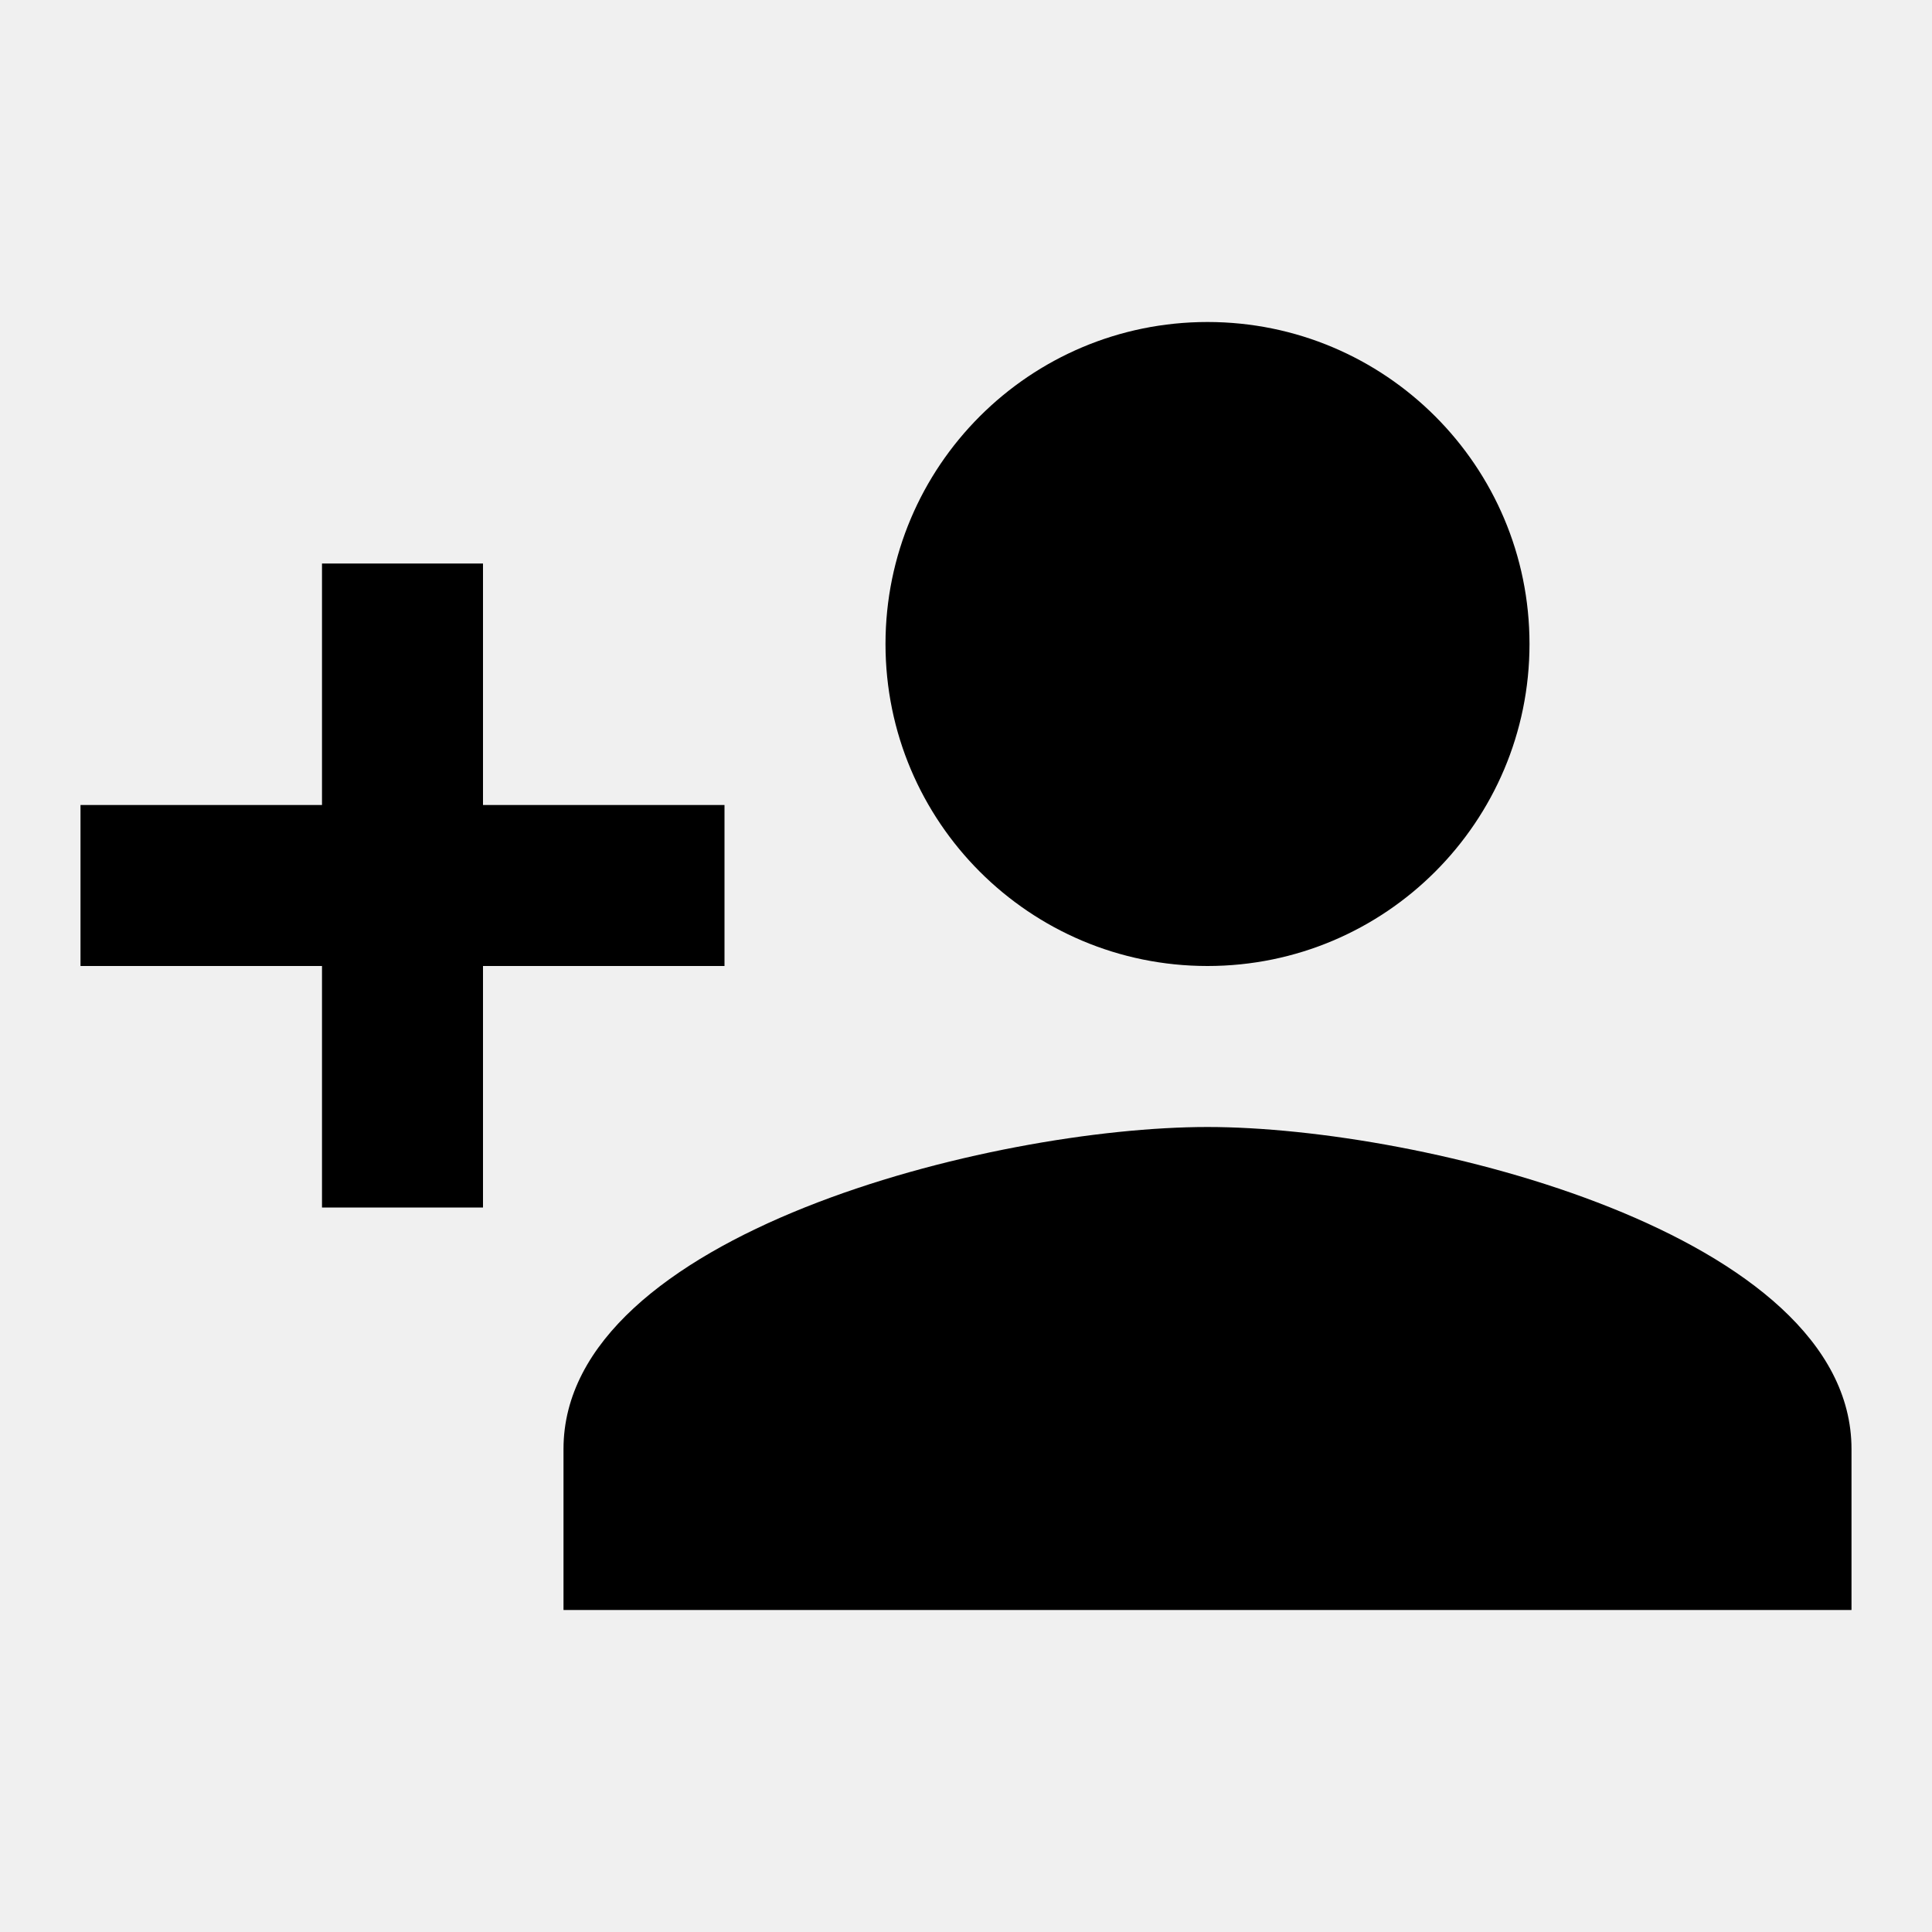
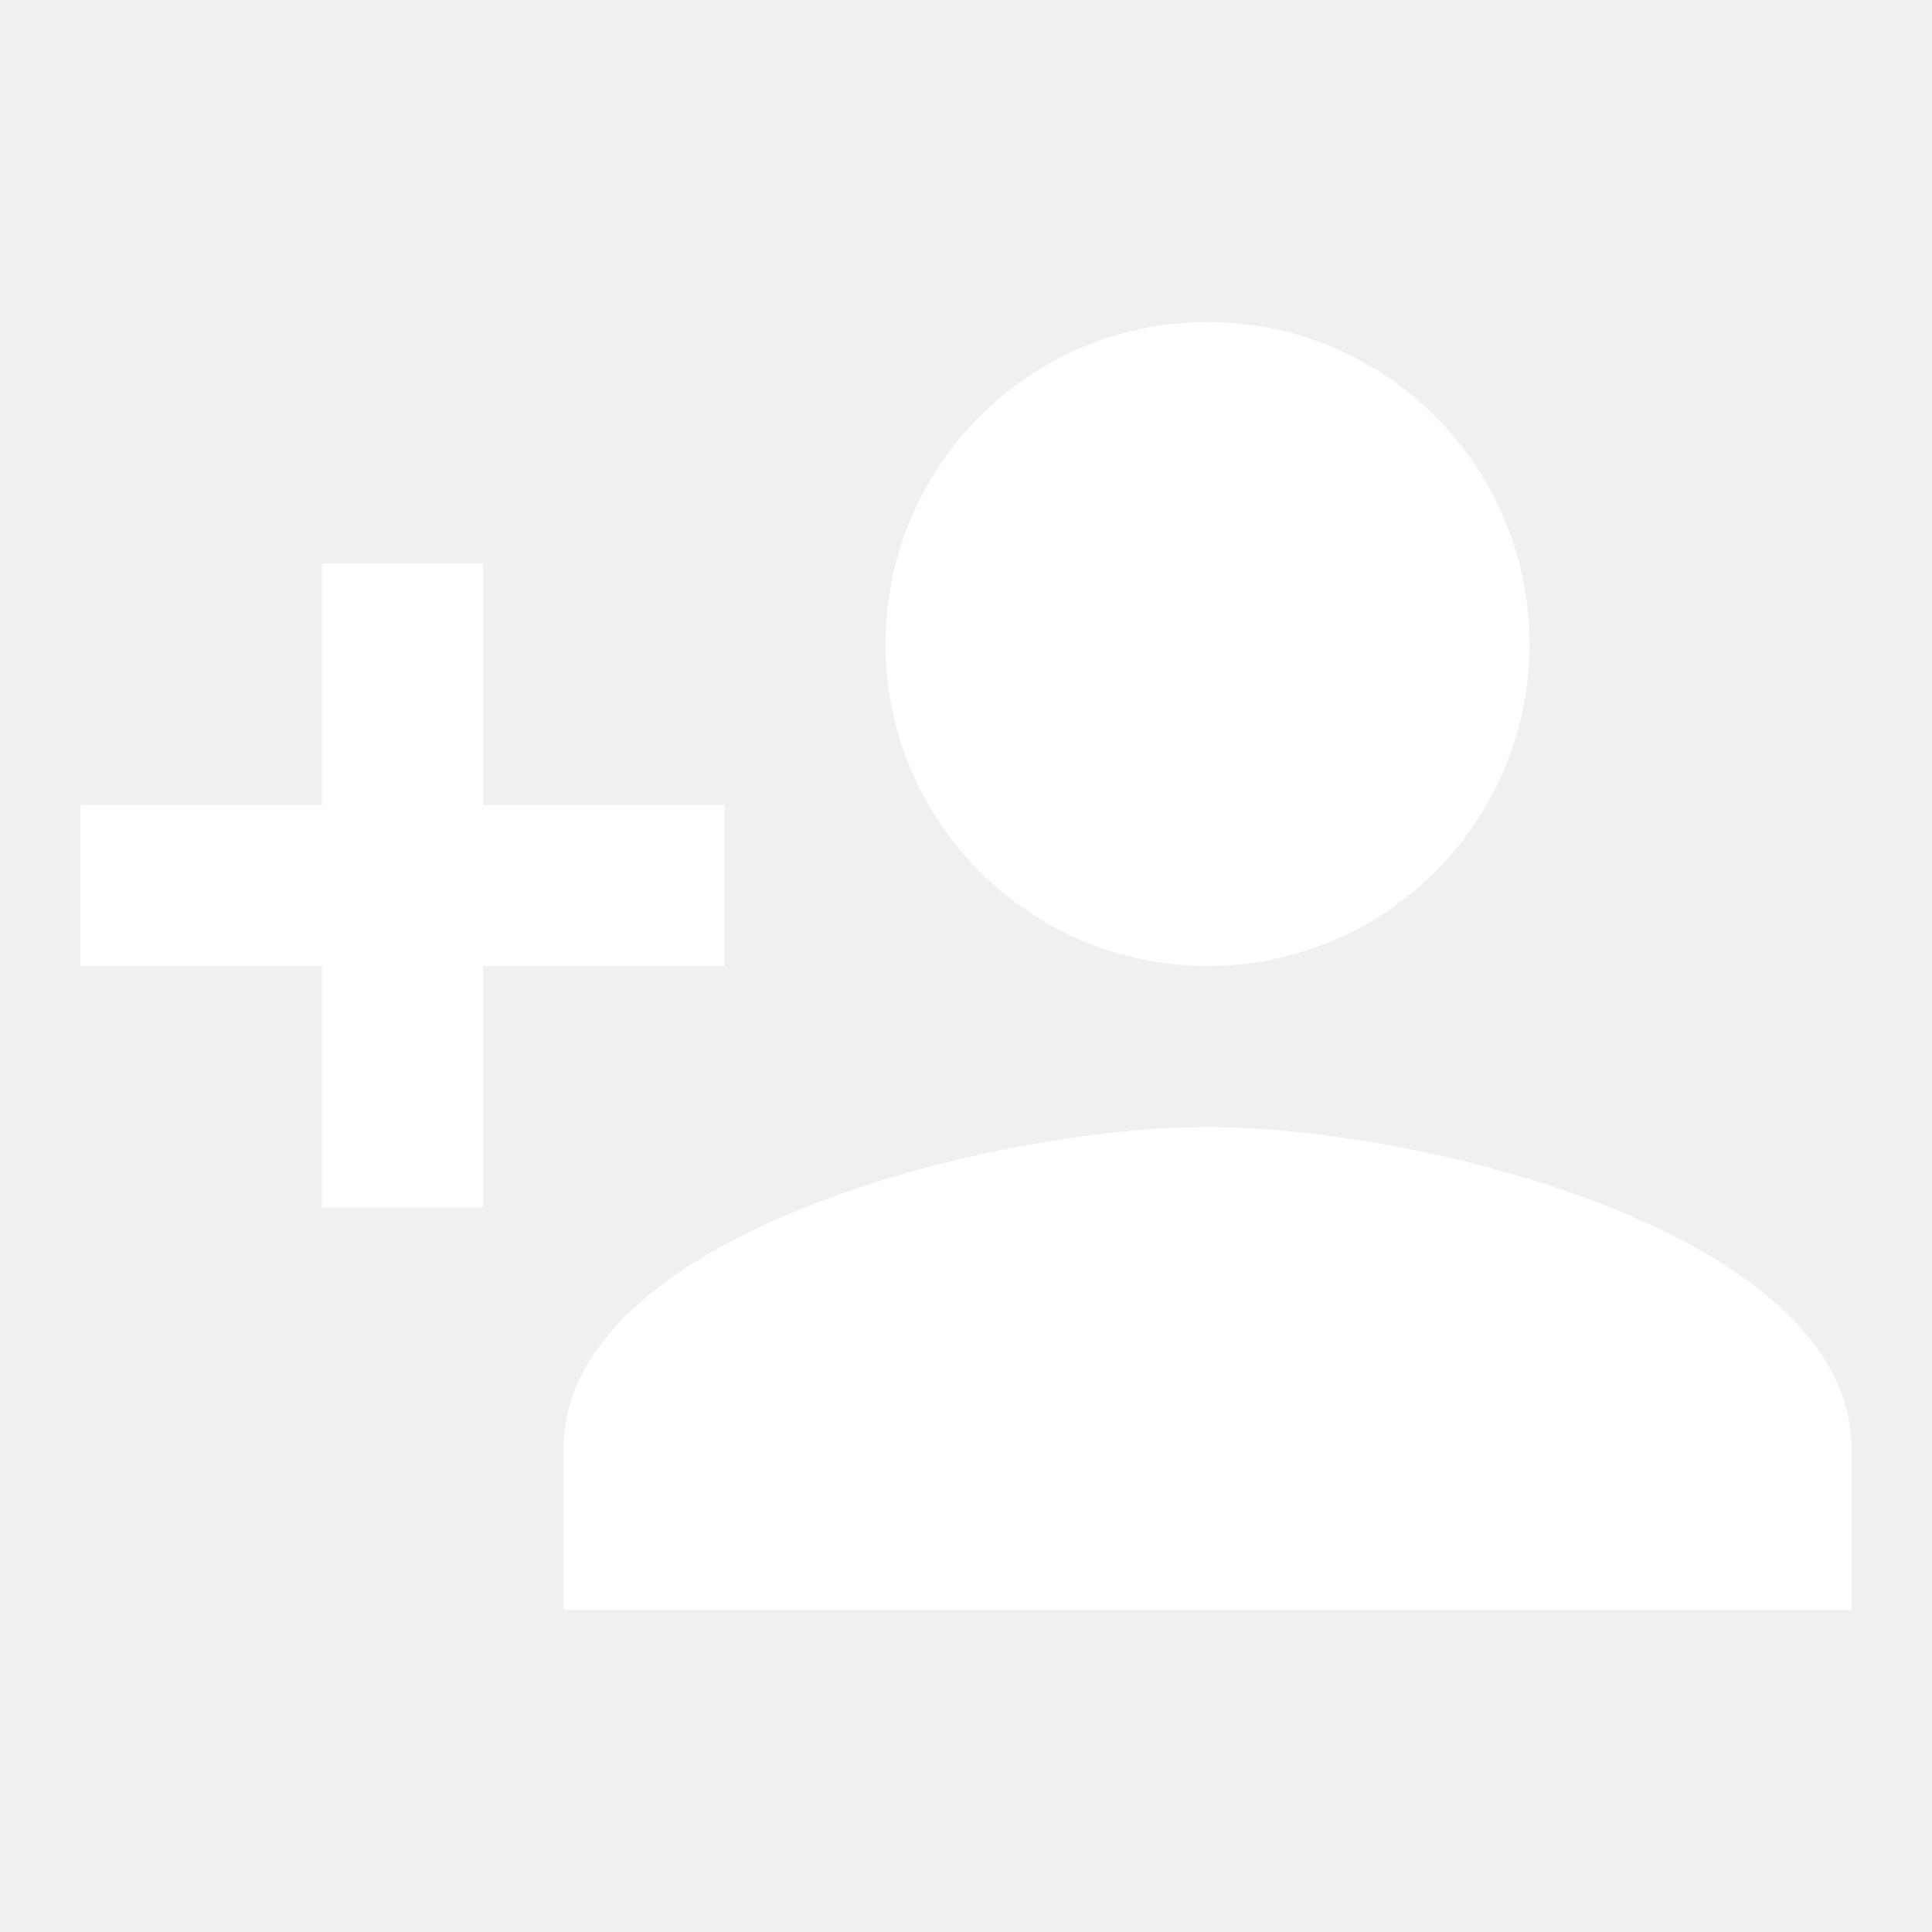
<svg xmlns="http://www.w3.org/2000/svg" version="1.1" width="24" height="24" viewBox="0 0 24 24">
-   <path d="M15,14C12.33,14 7,15.33 7,18V20H23V18C23,15.33 17.67,14 15,14M6,10V7H4V10H1V12H4V15H6V12H9V10M15,12A4,4 0 0,0 19,8A4,4 0 0,0 15,4A4,4 0 0,0 11,8A4,4 0 0,0 15,12Z" />
+   <path d="M15,14C12.33,14 7,15.33 7,18V20H23V18C23,15.33 17.67,14 15,14M6,10V7H4V10H1V12H4V15H6V12H9V10M15,12A4,4 0 0,0 19,8A4,4 0 0,0 15,4A4,4 0 0,0 11,8A4,4 0 0,0 15,12Z" fill="#FFFFFF" />
</svg>
